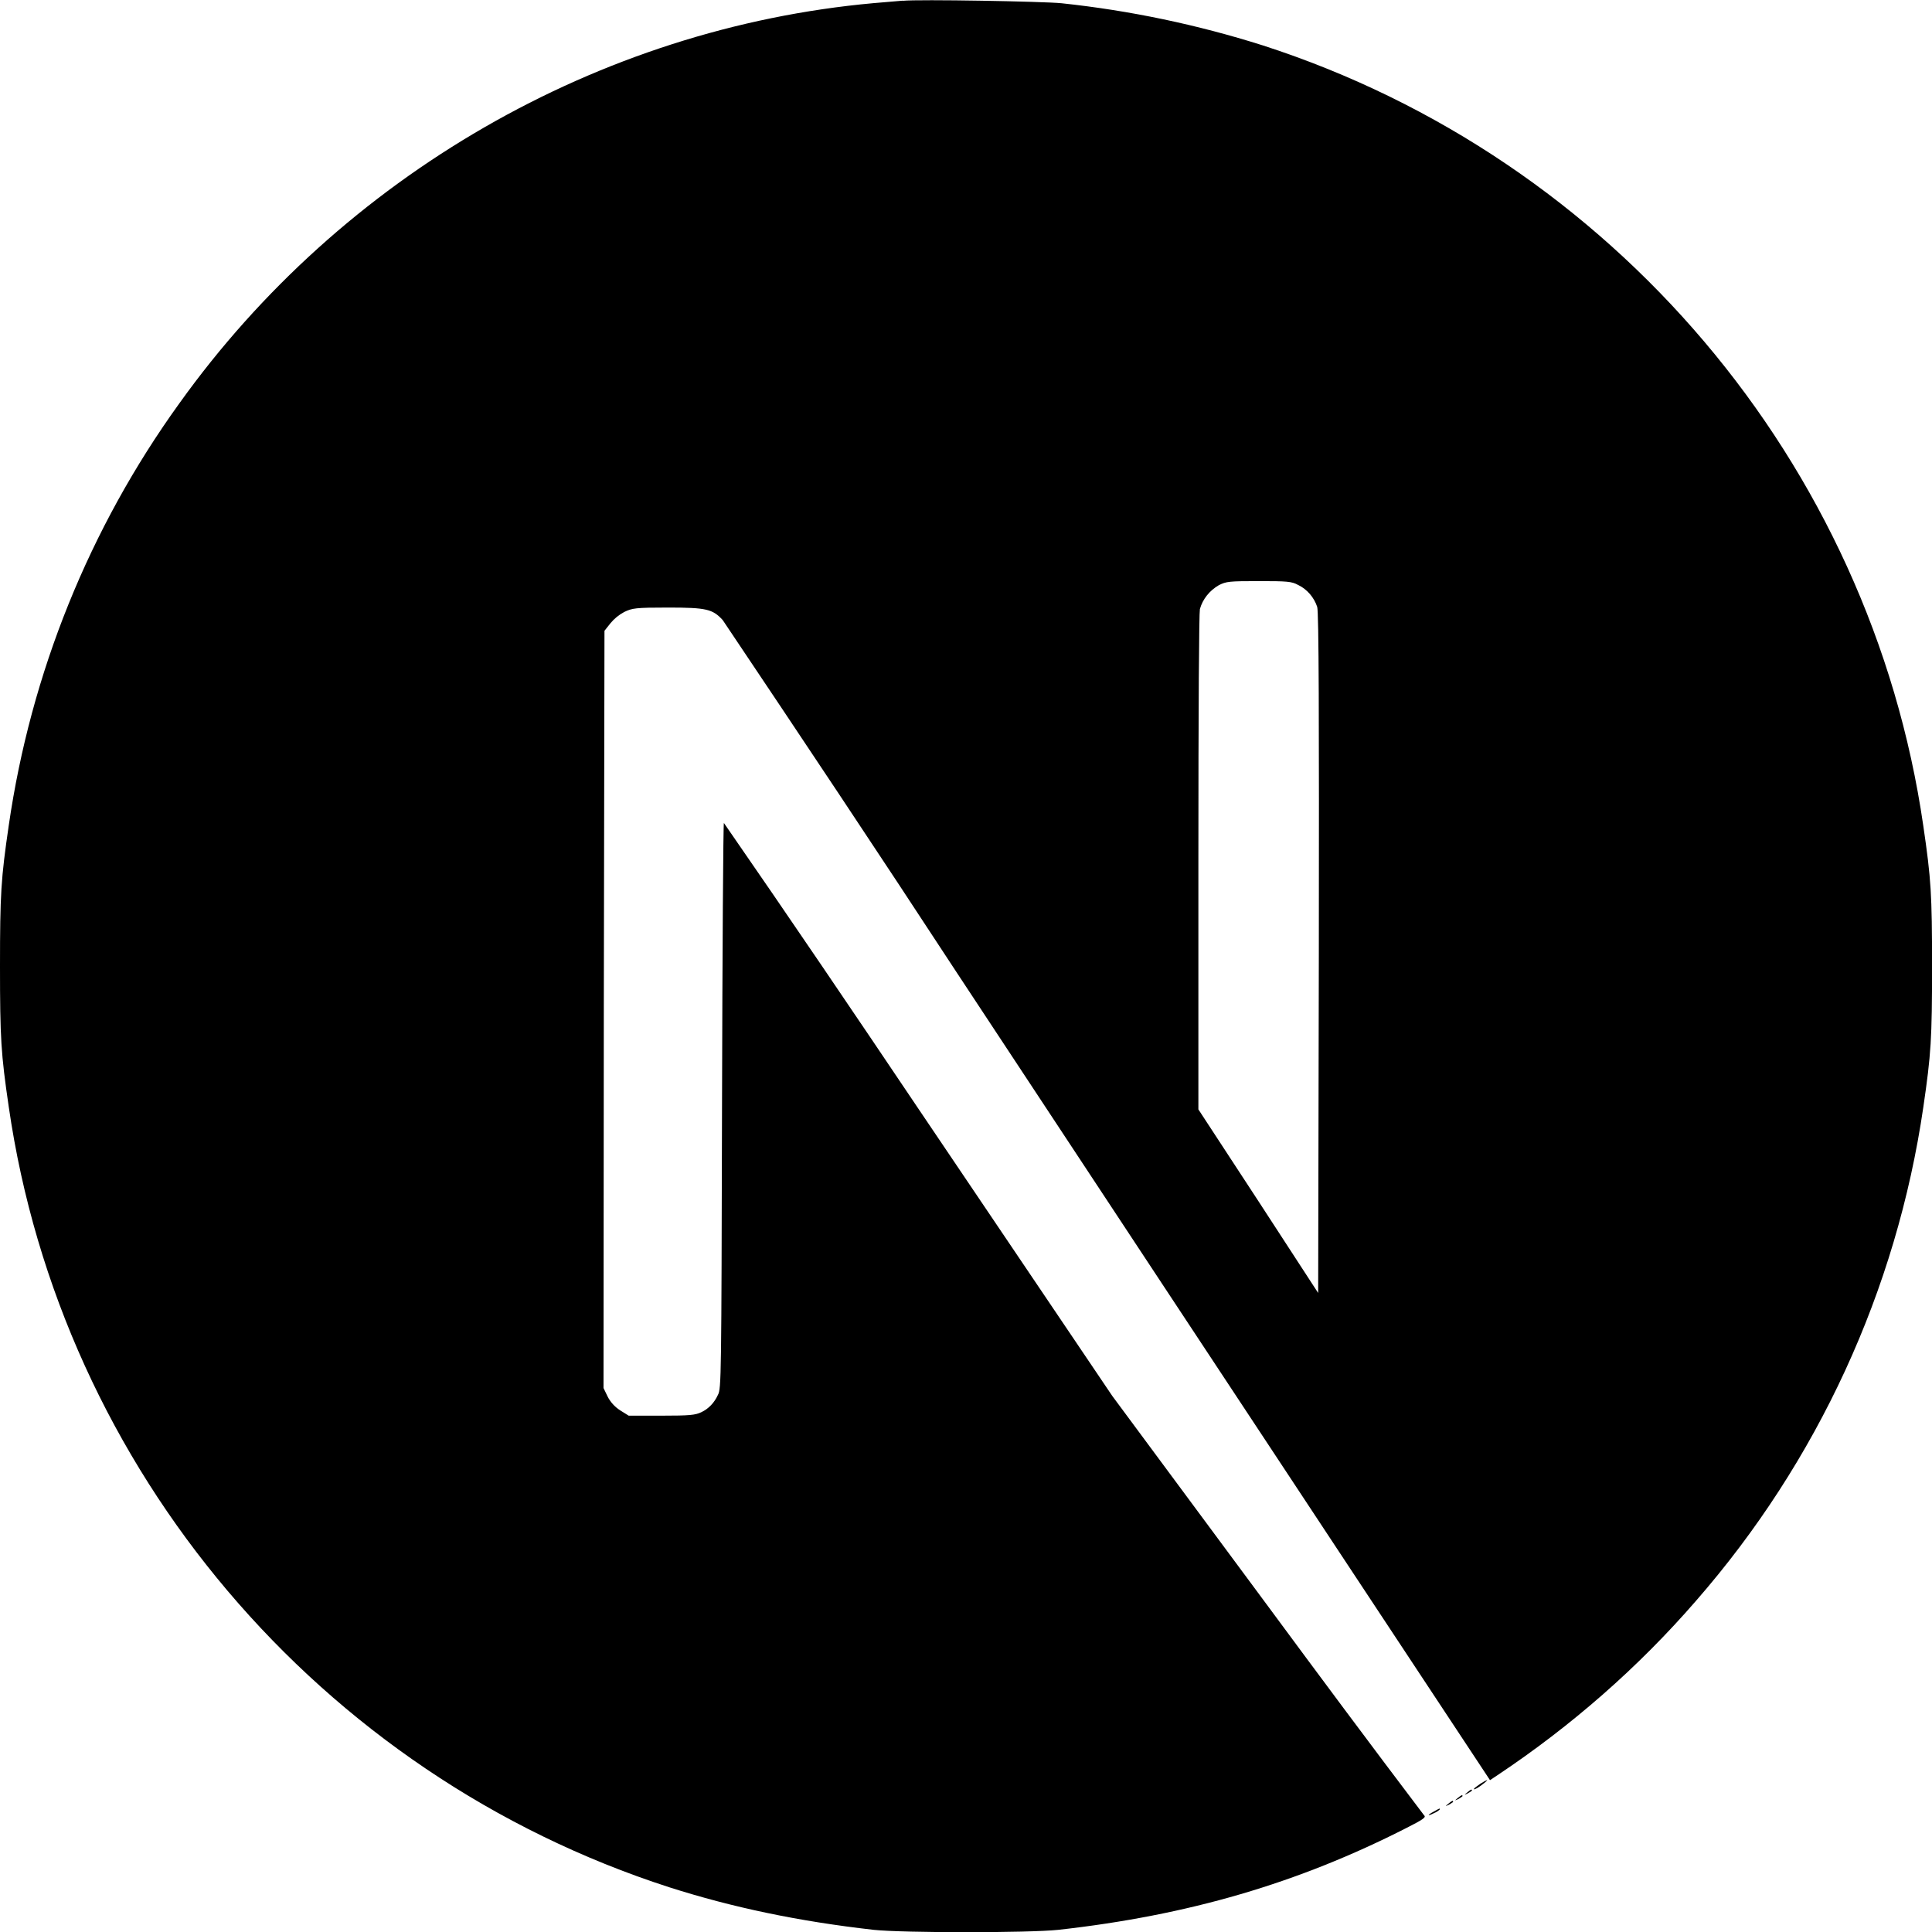
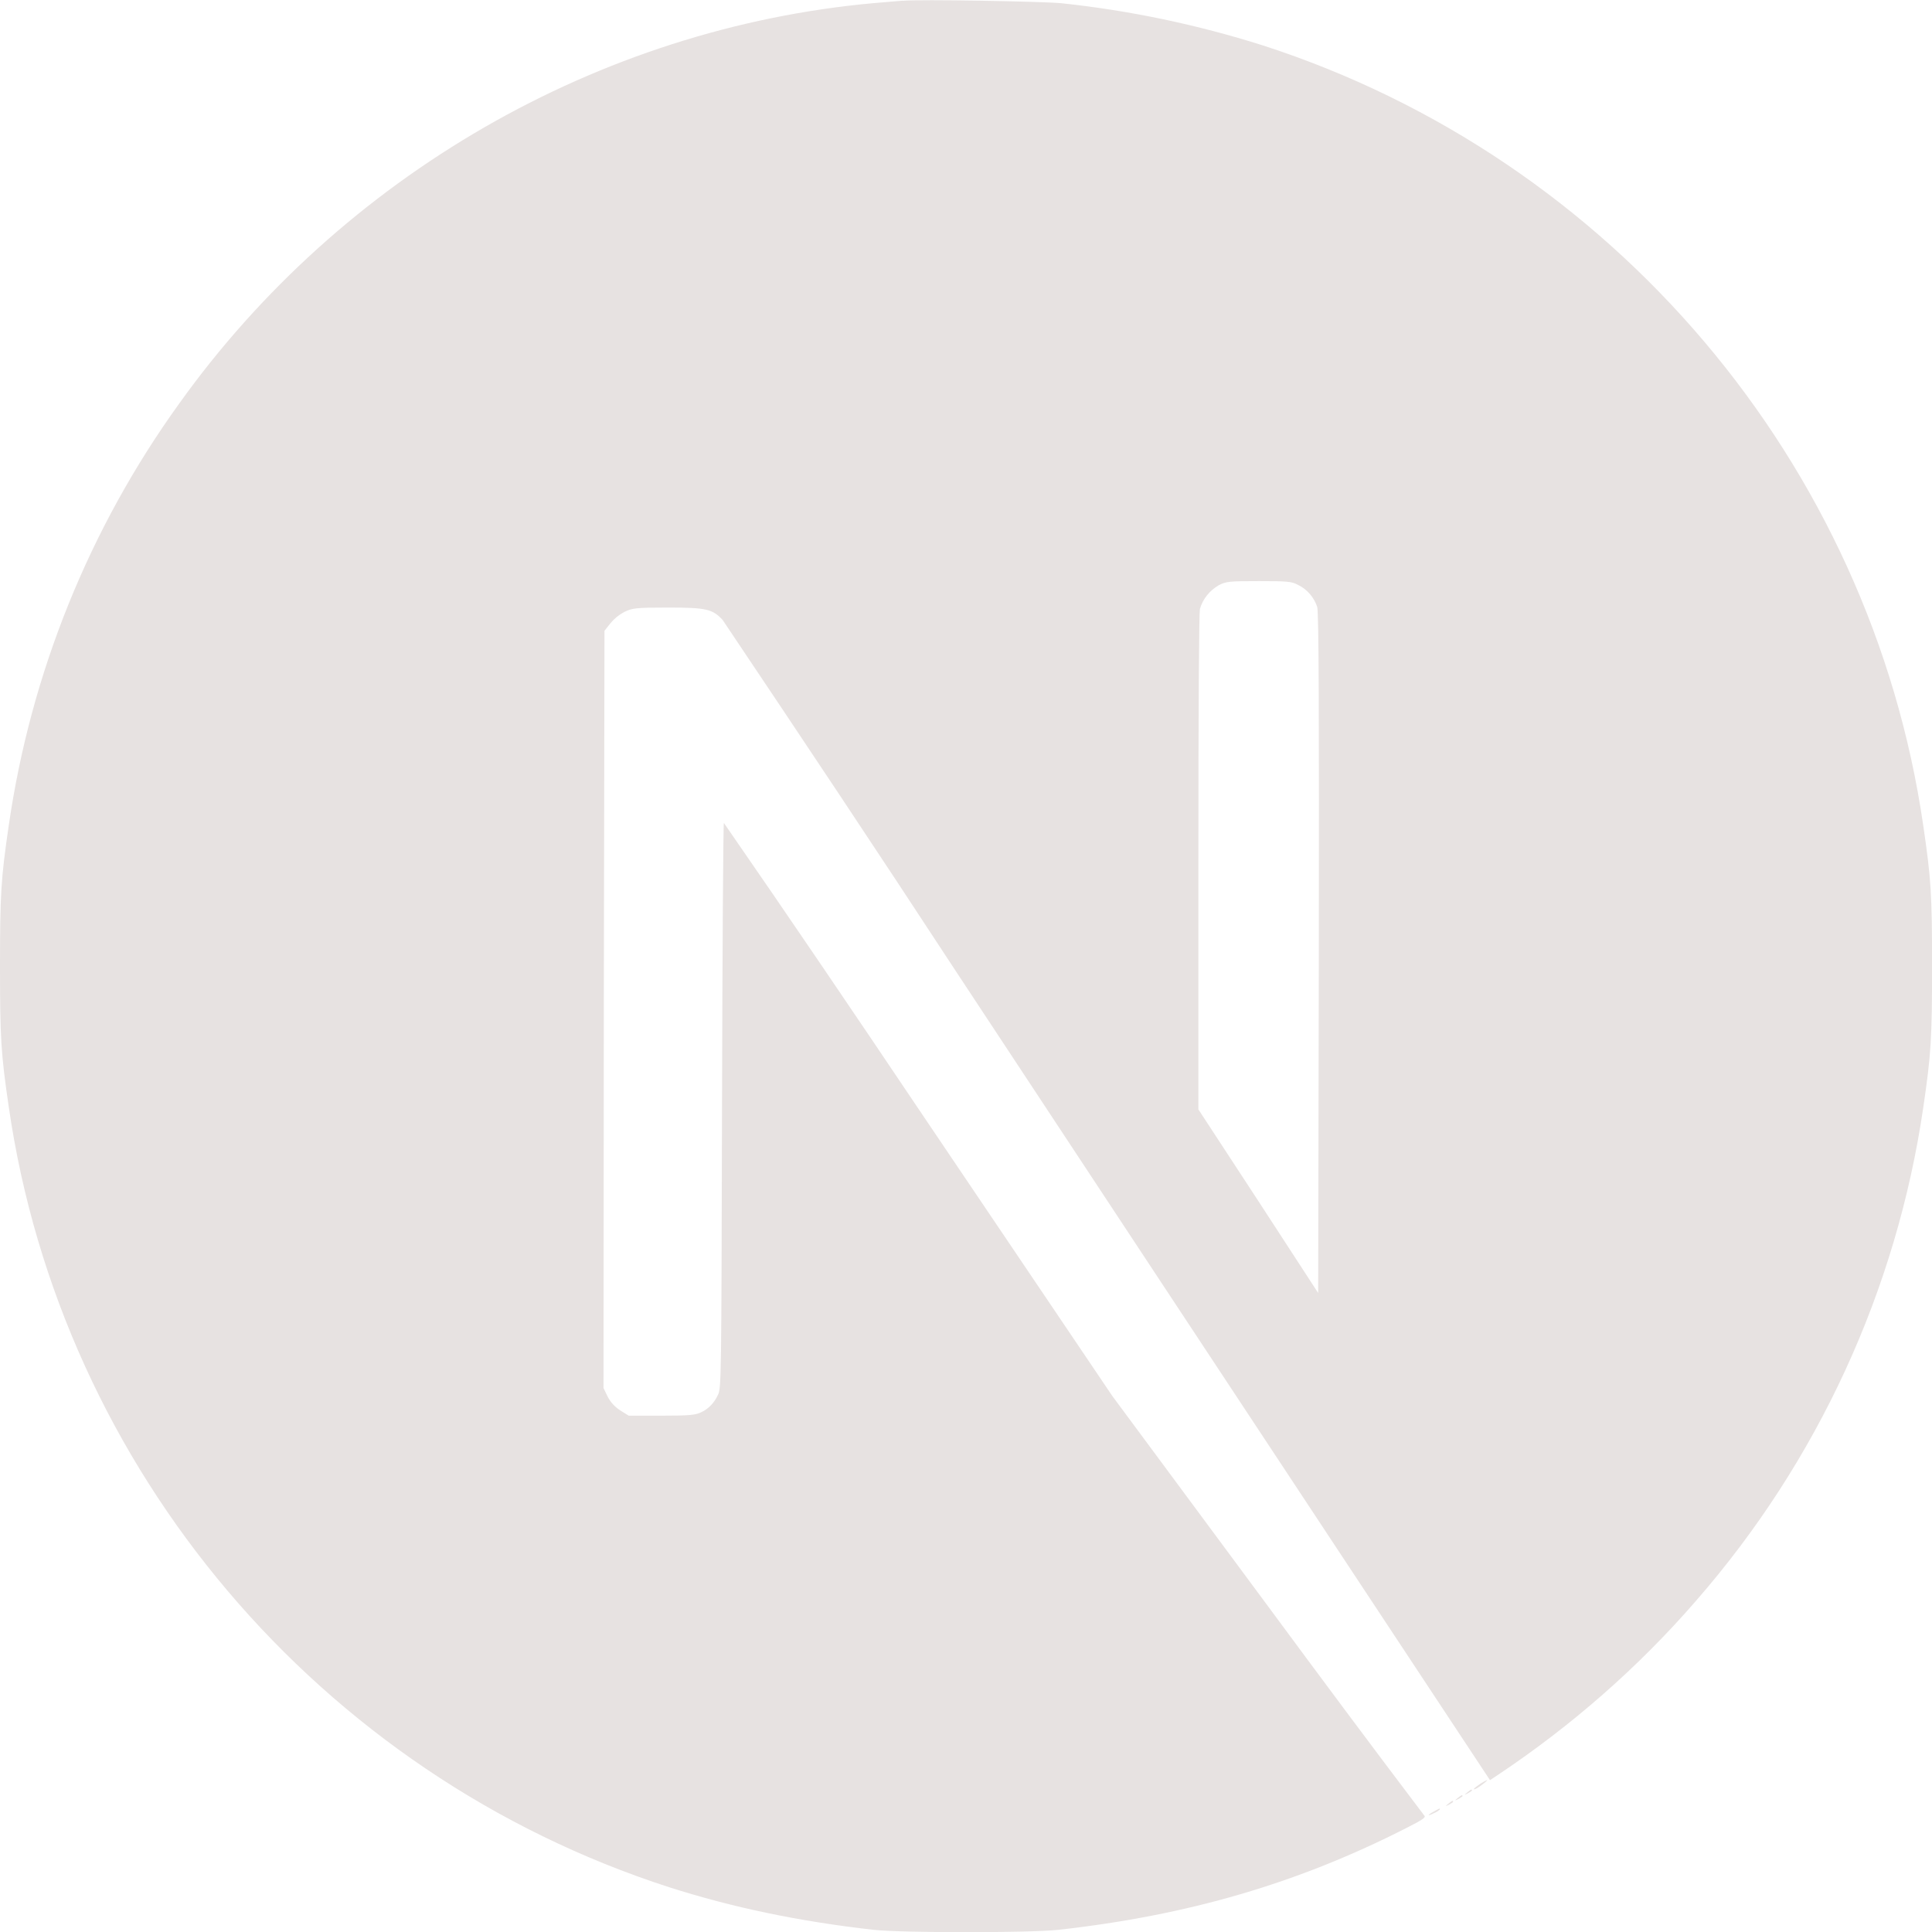
- <svg xmlns="http://www.w3.org/2000/svg" fill="#000000" width="800px" height="800px" viewBox="0 0 32 32">
+ <svg xmlns="http://www.w3.org/2000/svg" fill="#E7E2E1" width="800px" height="800px" viewBox="0 0 32 32">
  <path d="M23.749 30.005c-0.119 0.063-0.109 0.083 0.005 0.025 0.037-0.015 0.068-0.036 0.095-0.061 0-0.021 0-0.021-0.1 0.036zM23.989 29.875c-0.057 0.047-0.057 0.047 0.011 0.016 0.036-0.021 0.068-0.041 0.068-0.047 0-0.027-0.016-0.021-0.079 0.031zM24.145 29.781c-0.057 0.047-0.057 0.047 0.011 0.016 0.037-0.021 0.068-0.043 0.068-0.048 0-0.025-0.016-0.020-0.079 0.032zM24.303 29.688c-0.057 0.047-0.057 0.047 0.009 0.015 0.037-0.020 0.068-0.041 0.068-0.047 0-0.025-0.016-0.020-0.077 0.032zM24.516 29.547c-0.109 0.073-0.147 0.12-0.047 0.068 0.067-0.041 0.181-0.131 0.161-0.131-0.043 0.016-0.079 0.043-0.115 0.063zM14.953 0.011c-0.073 0.005-0.292 0.025-0.484 0.041-4.548 0.412-8.803 2.86-11.5 6.631-1.491 2.067-2.459 4.468-2.824 6.989-0.129 0.88-0.145 1.14-0.145 2.333 0 1.192 0.016 1.448 0.145 2.328 0.871 6.011 5.147 11.057 10.943 12.927 1.043 0.333 2.136 0.563 3.381 0.704 0.484 0.052 2.577 0.052 3.061 0 2.152-0.24 3.969-0.771 5.767-1.688 0.276-0.14 0.328-0.177 0.291-0.208-0.88-1.161-1.744-2.323-2.609-3.495l-2.557-3.453-3.203-4.745c-1.068-1.588-2.14-3.172-3.229-4.744-0.011 0-0.025 2.109-0.031 4.681-0.011 4.505-0.011 4.688-0.068 4.792-0.057 0.125-0.151 0.229-0.276 0.287-0.099 0.047-0.188 0.057-0.661 0.057h-0.541l-0.141-0.088c-0.088-0.057-0.161-0.136-0.208-0.229l-0.068-0.141 0.005-6.271 0.011-6.271 0.099-0.125c0.063-0.077 0.141-0.14 0.229-0.187 0.131-0.063 0.183-0.073 0.724-0.073 0.635 0 0.74 0.025 0.907 0.208 1.296 1.932 2.588 3.869 3.859 5.812 2.079 3.152 4.917 7.453 6.312 9.563l2.537 3.839 0.125-0.083c1.219-0.813 2.328-1.781 3.285-2.885 2.016-2.308 3.324-5.147 3.767-8.177 0.129-0.88 0.145-1.141 0.145-2.333 0-1.193-0.016-1.448-0.145-2.328-0.871-6.011-5.147-11.057-10.943-12.928-1.084-0.343-2.199-0.577-3.328-0.697-0.303-0.031-2.371-0.068-2.631-0.041zM21.5 9.688c0.151 0.072 0.265 0.208 0.317 0.364 0.027 0.084 0.032 1.823 0.027 5.74l-0.011 5.624-0.989-1.52-0.995-1.521v-4.083c0-2.647 0.011-4.131 0.025-4.204 0.047-0.167 0.161-0.307 0.313-0.395 0.124-0.063 0.172-0.068 0.667-0.068 0.463 0 0.541 0.005 0.645 0.063z" />
</svg>
